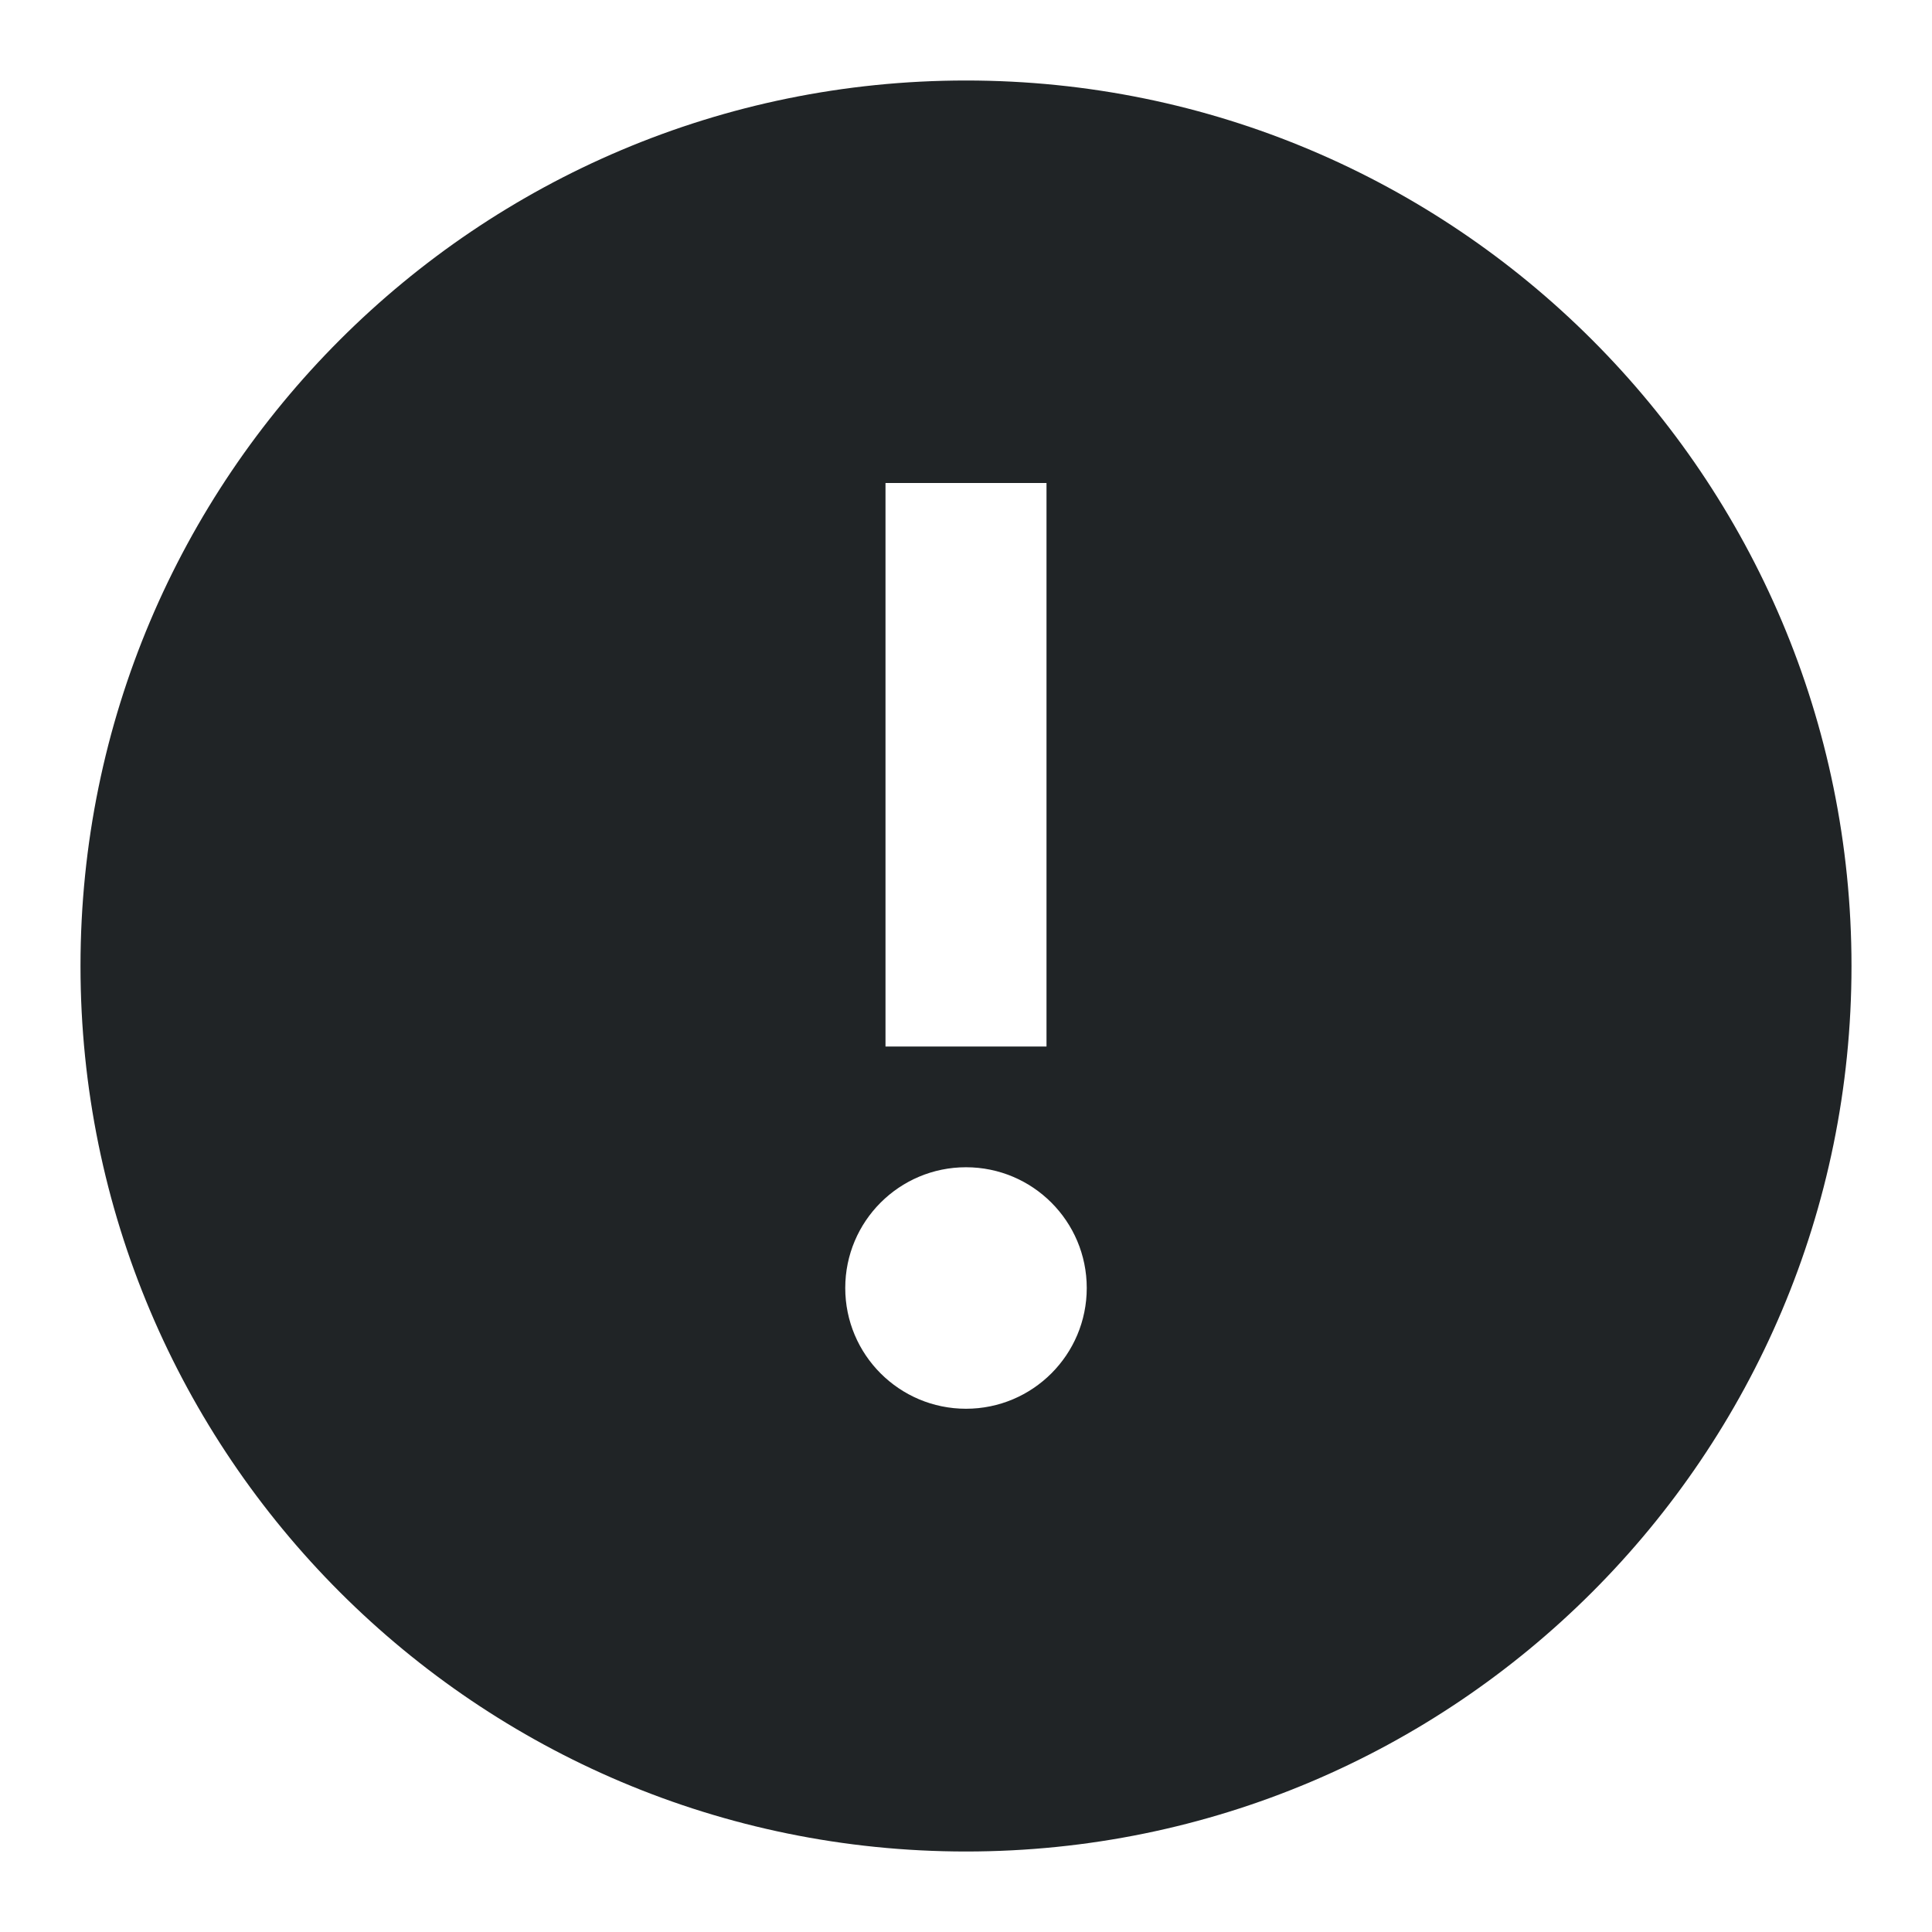
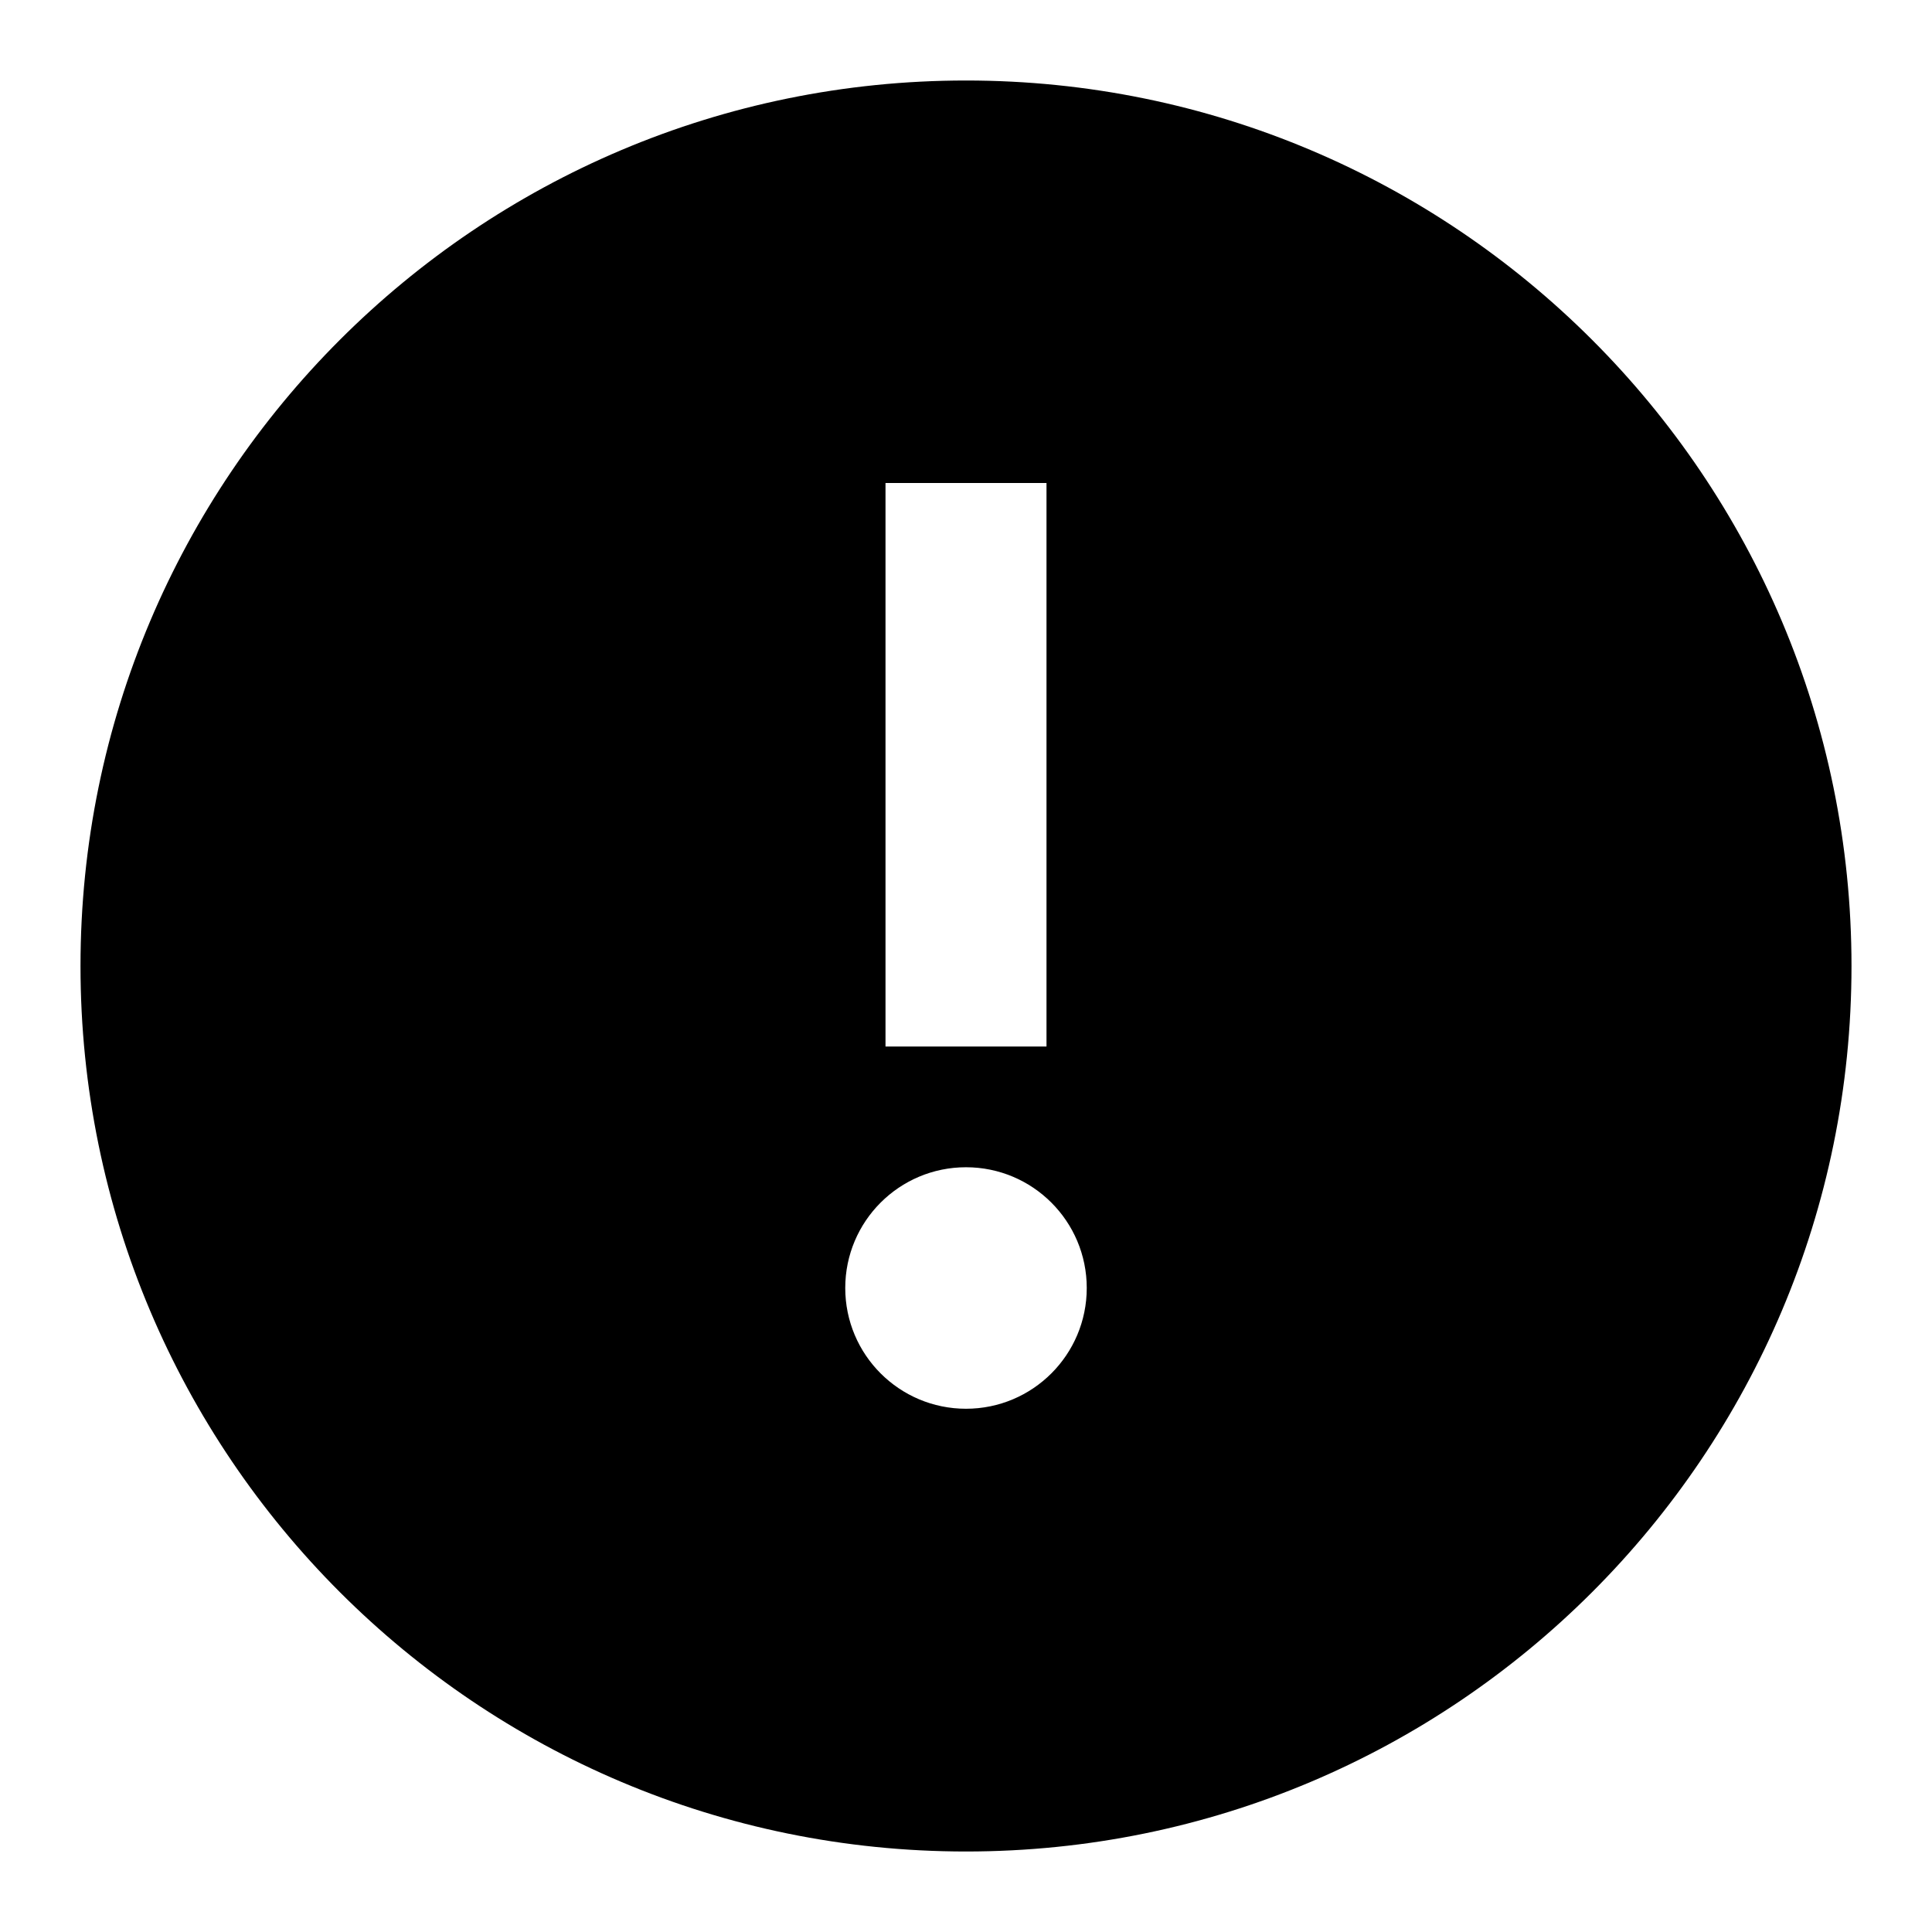
<svg xmlns="http://www.w3.org/2000/svg" fill="none" viewBox="0 0 24 24">
-   <path data-follow-fill="#202426" fill="#202426" d="M23 12c0 6.075-4.925 11-11 11S1 18.075 1 12 5.925 1 12 1s11 4.925 11 11Zm-12 1h2V6h-2v7Zm1 1.5a1.5 1.5 0 1 0 0 3 1.5 1.5 0 0 0 0-3Z" />
+   <path fill="#000" d="M23 12c0 6.075-4.925 11-11 11S1 18.075 1 12 5.925 1 12 1s11 4.925 11 11Zm-12 1h2V6h-2v7Zm1 1.5a1.5 1.5 0 1 0 0 3 1.5 1.5 0 0 0 0-3Z" data-follow-fill="#000" />
</svg>
